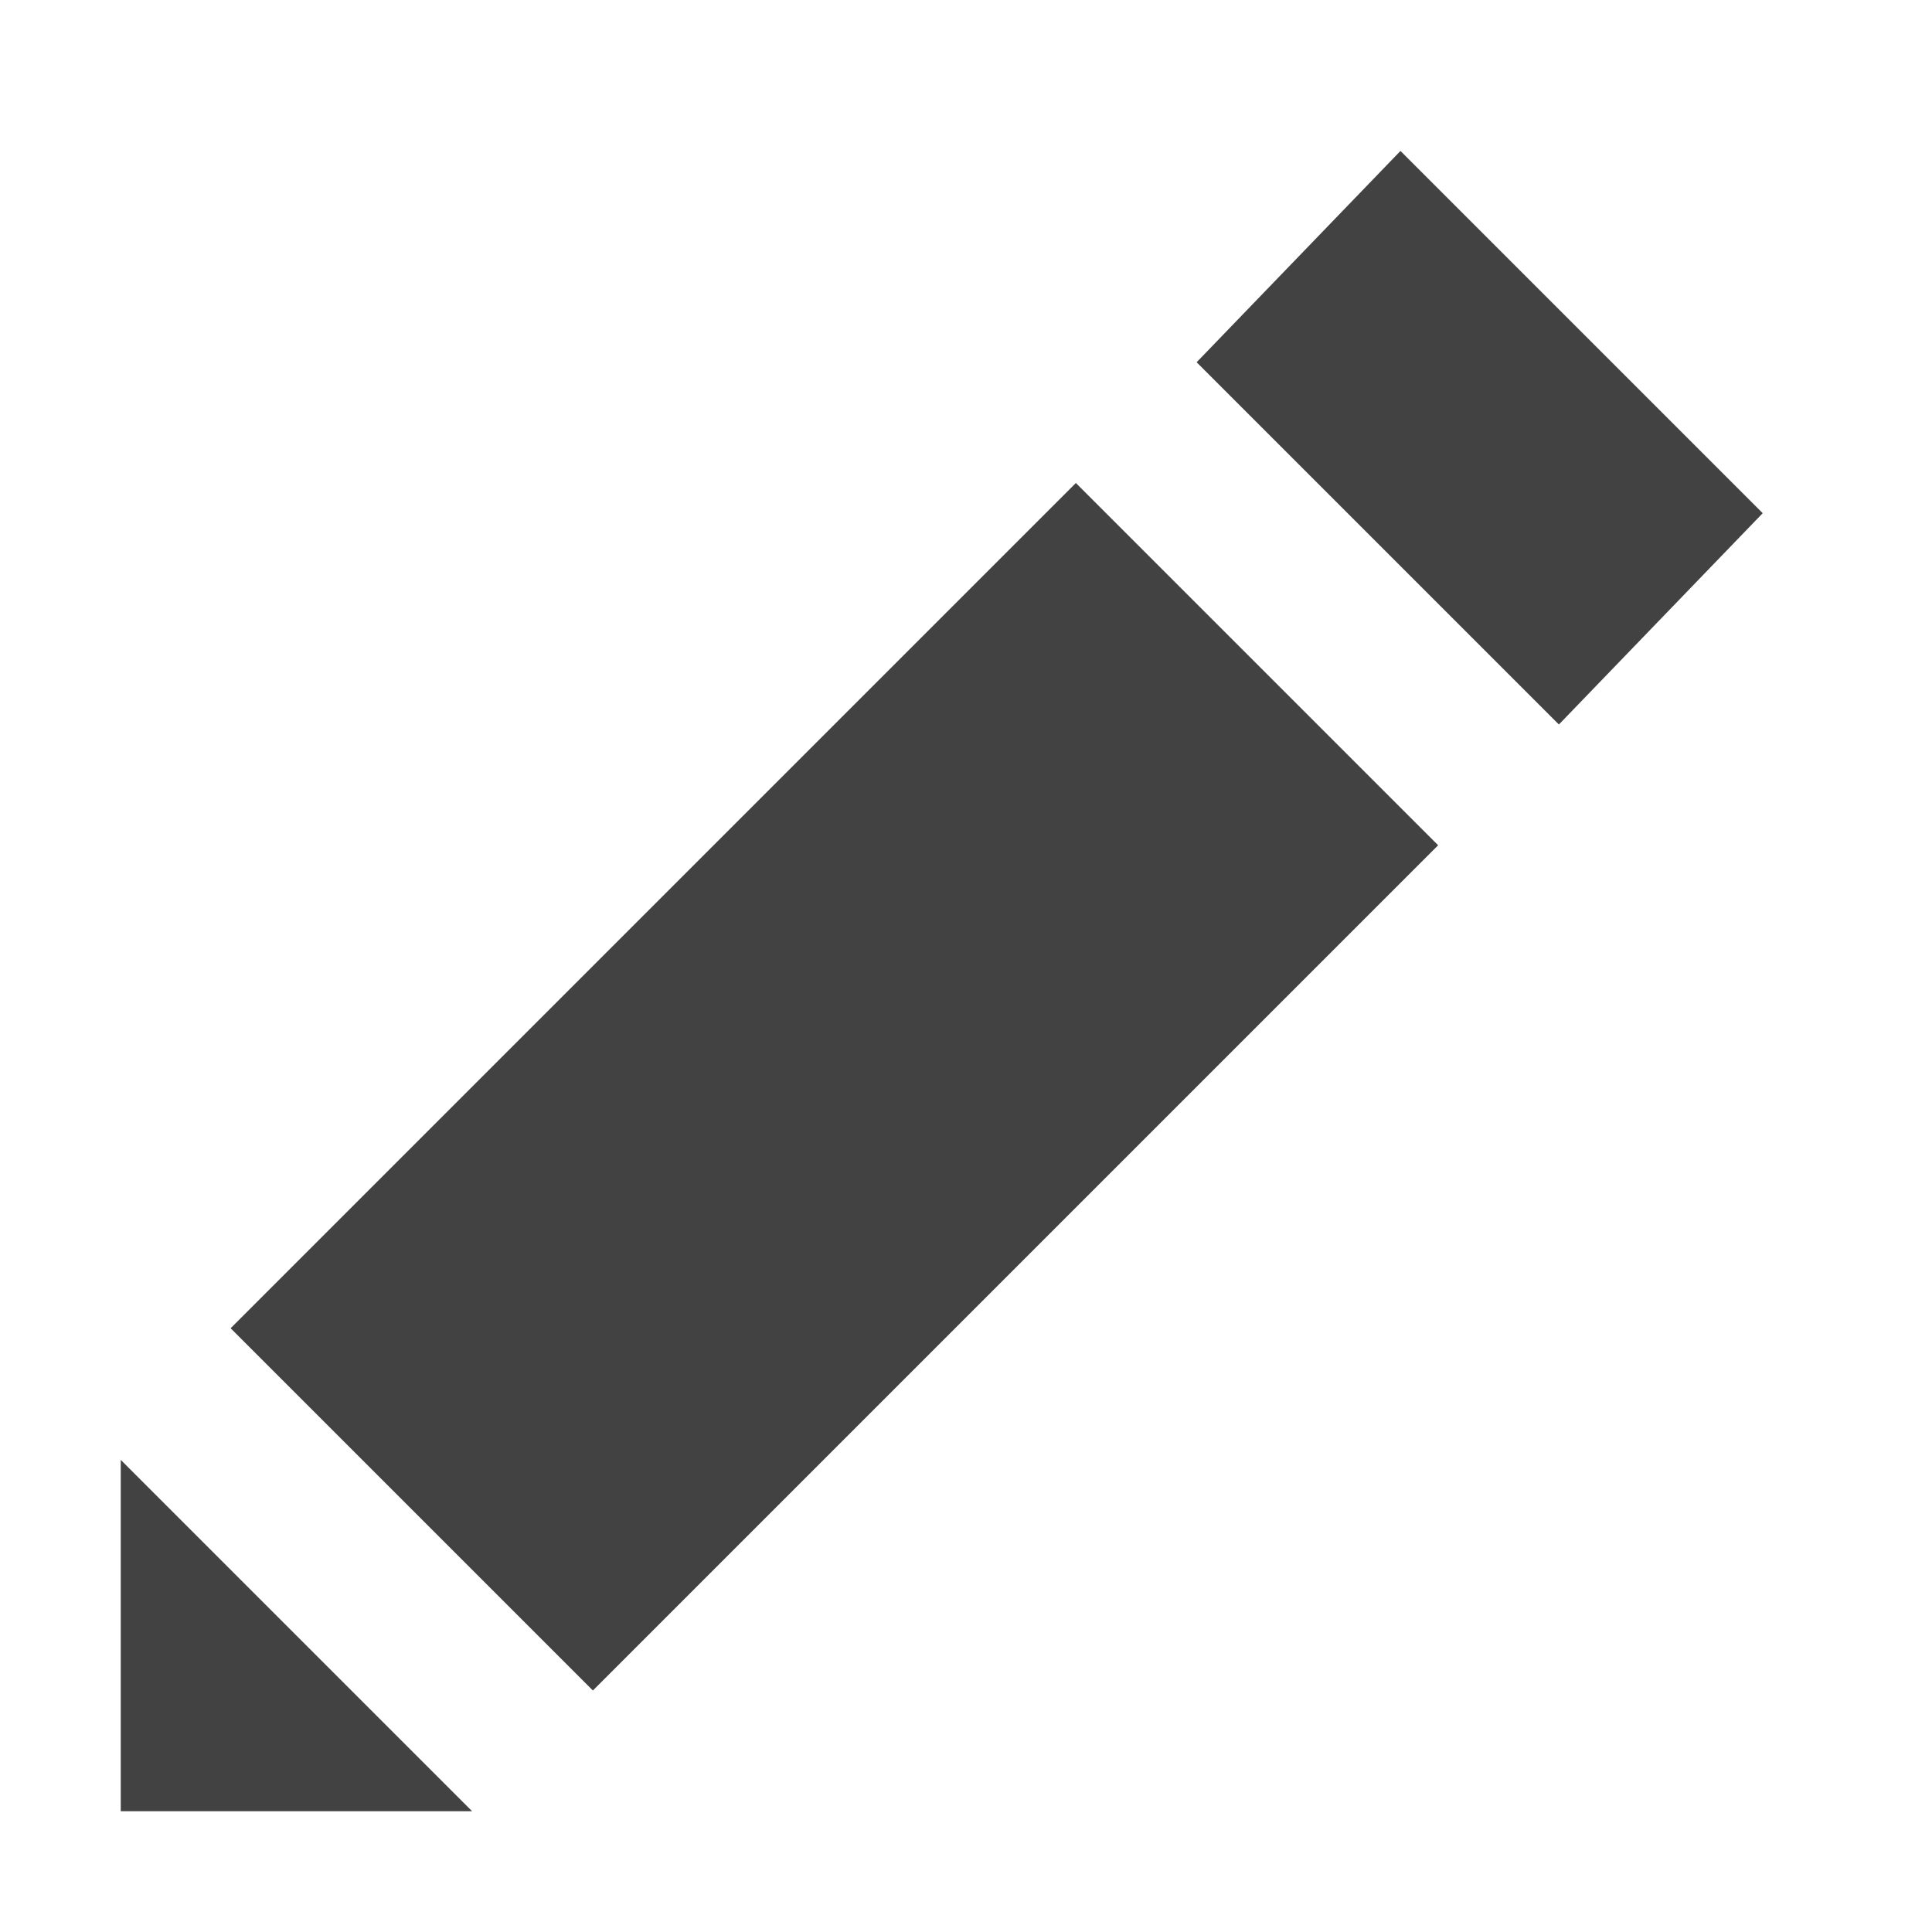
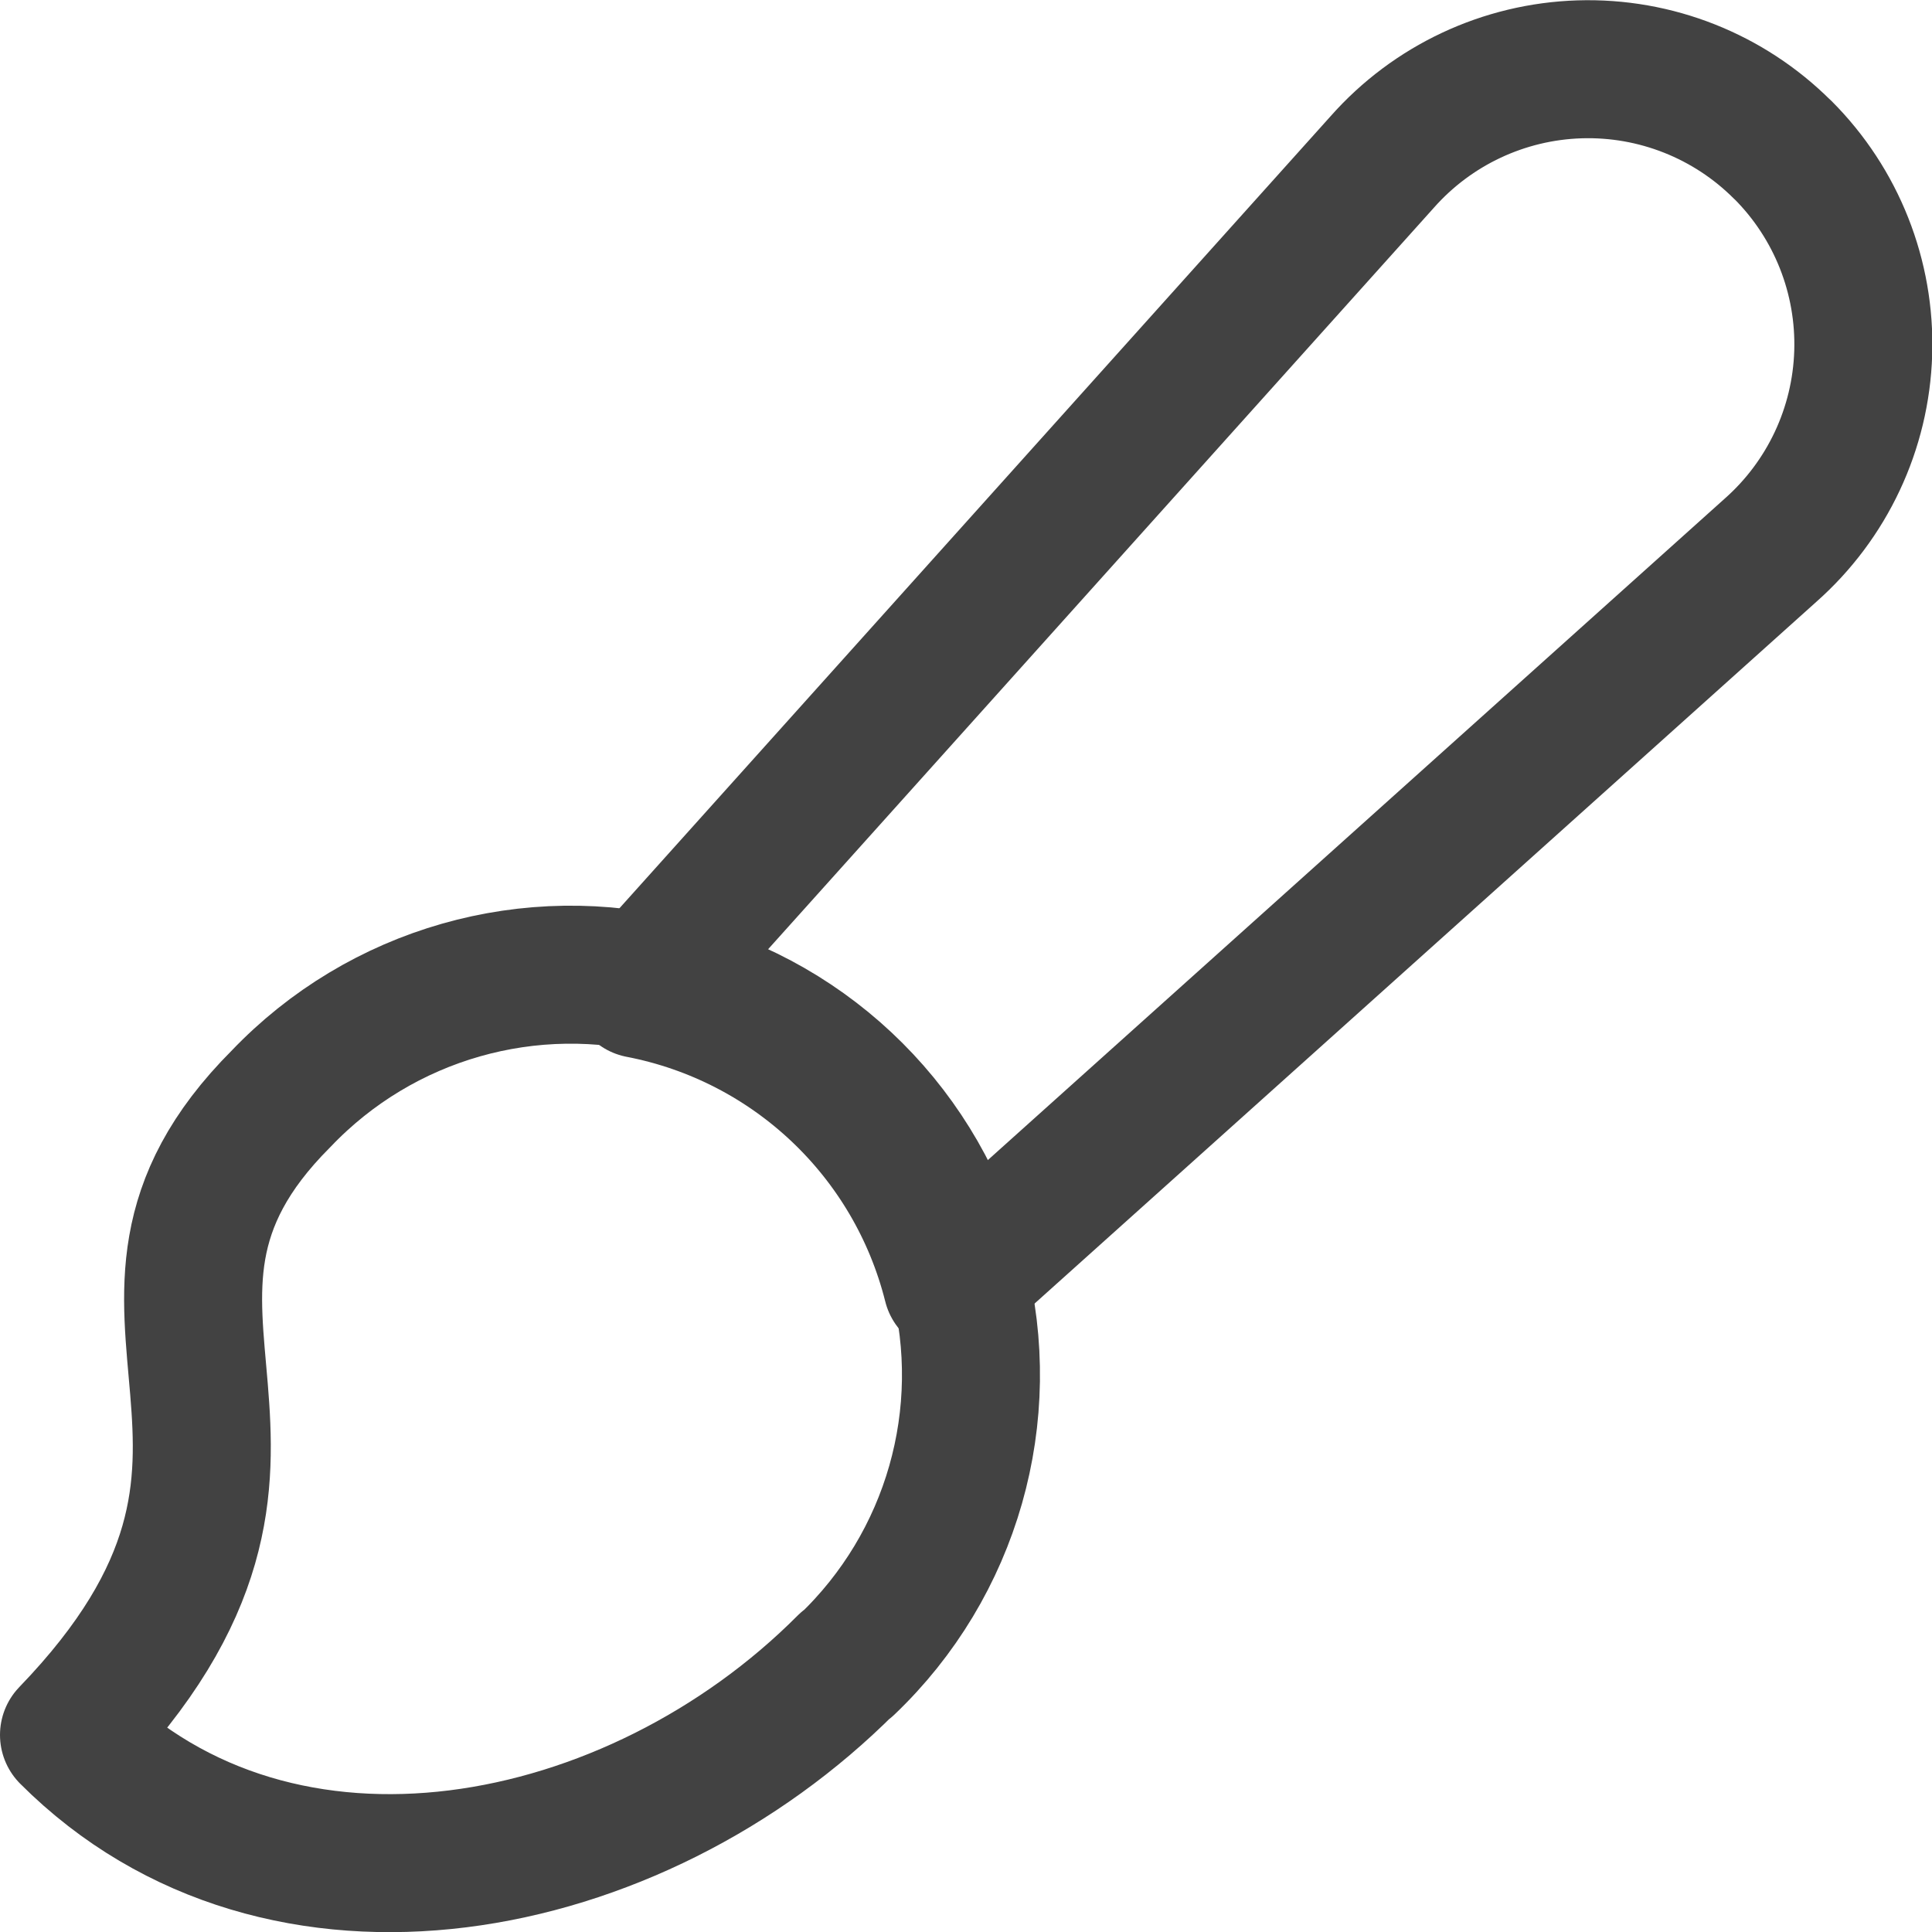
- <svg xmlns="http://www.w3.org/2000/svg" width="16" height="16">
-   <style type="text/css">.icon-canvas-transparent{opacity:0;fill:#F6F6F6;} .icon-vs-out{fill:#F6F6F6;} .icon-vs-bg{fill:#424242;}</style>
-   <path class="icon-canvas-transparent" d="M16 16h-16v-16h16v16z" id="canvas" />
-   <path class="icon-vs-out" d="M16 4.28l-11.673 11.72h-4.327v-4.406l11.477-11.594h.308l4.215 4.237v.043z" id="outline" style="display: none;" />
-   <path class="icon-vs-bg" d="M14.598 4.25l-1.688 1.75-3-3 1.688-1.75 3 3zm-5.688-.25l-7 7 3 3 7-7-3-3zm-7.91 8.09v2.91h2.91l-2.91-2.91z" id="iconBg" />
+ <svg xmlns="http://www.w3.org/2000/svg" viewBox="0 0 16 16" height="16" width="16">
+   <g transform="matrix(1.142857,0,0,1.142857,0,0)">
+     <path d="M6.134,12.06C4.6,13.6,2.036,14.109.5,12.572,2.5,10.5.5,9.5,2.036,7.963a2.9,2.9,0,1,1,4.1,4.1Z" fill="none" stroke="#424242" stroke-linecap="round" stroke-linejoin="round" />
+     <path d="M12.916,1.084a1.992,1.992,0,0,0-2.9.09L4.635,7.167A2.9,2.9,0,0,1,6.9,9.31l5.93-5.323a1.992,1.992,0,0,0,.09-2.9Z" fill="none" stroke="#424242" stroke-linecap="round" stroke-linejoin="round" />
+   </g>
</svg>
